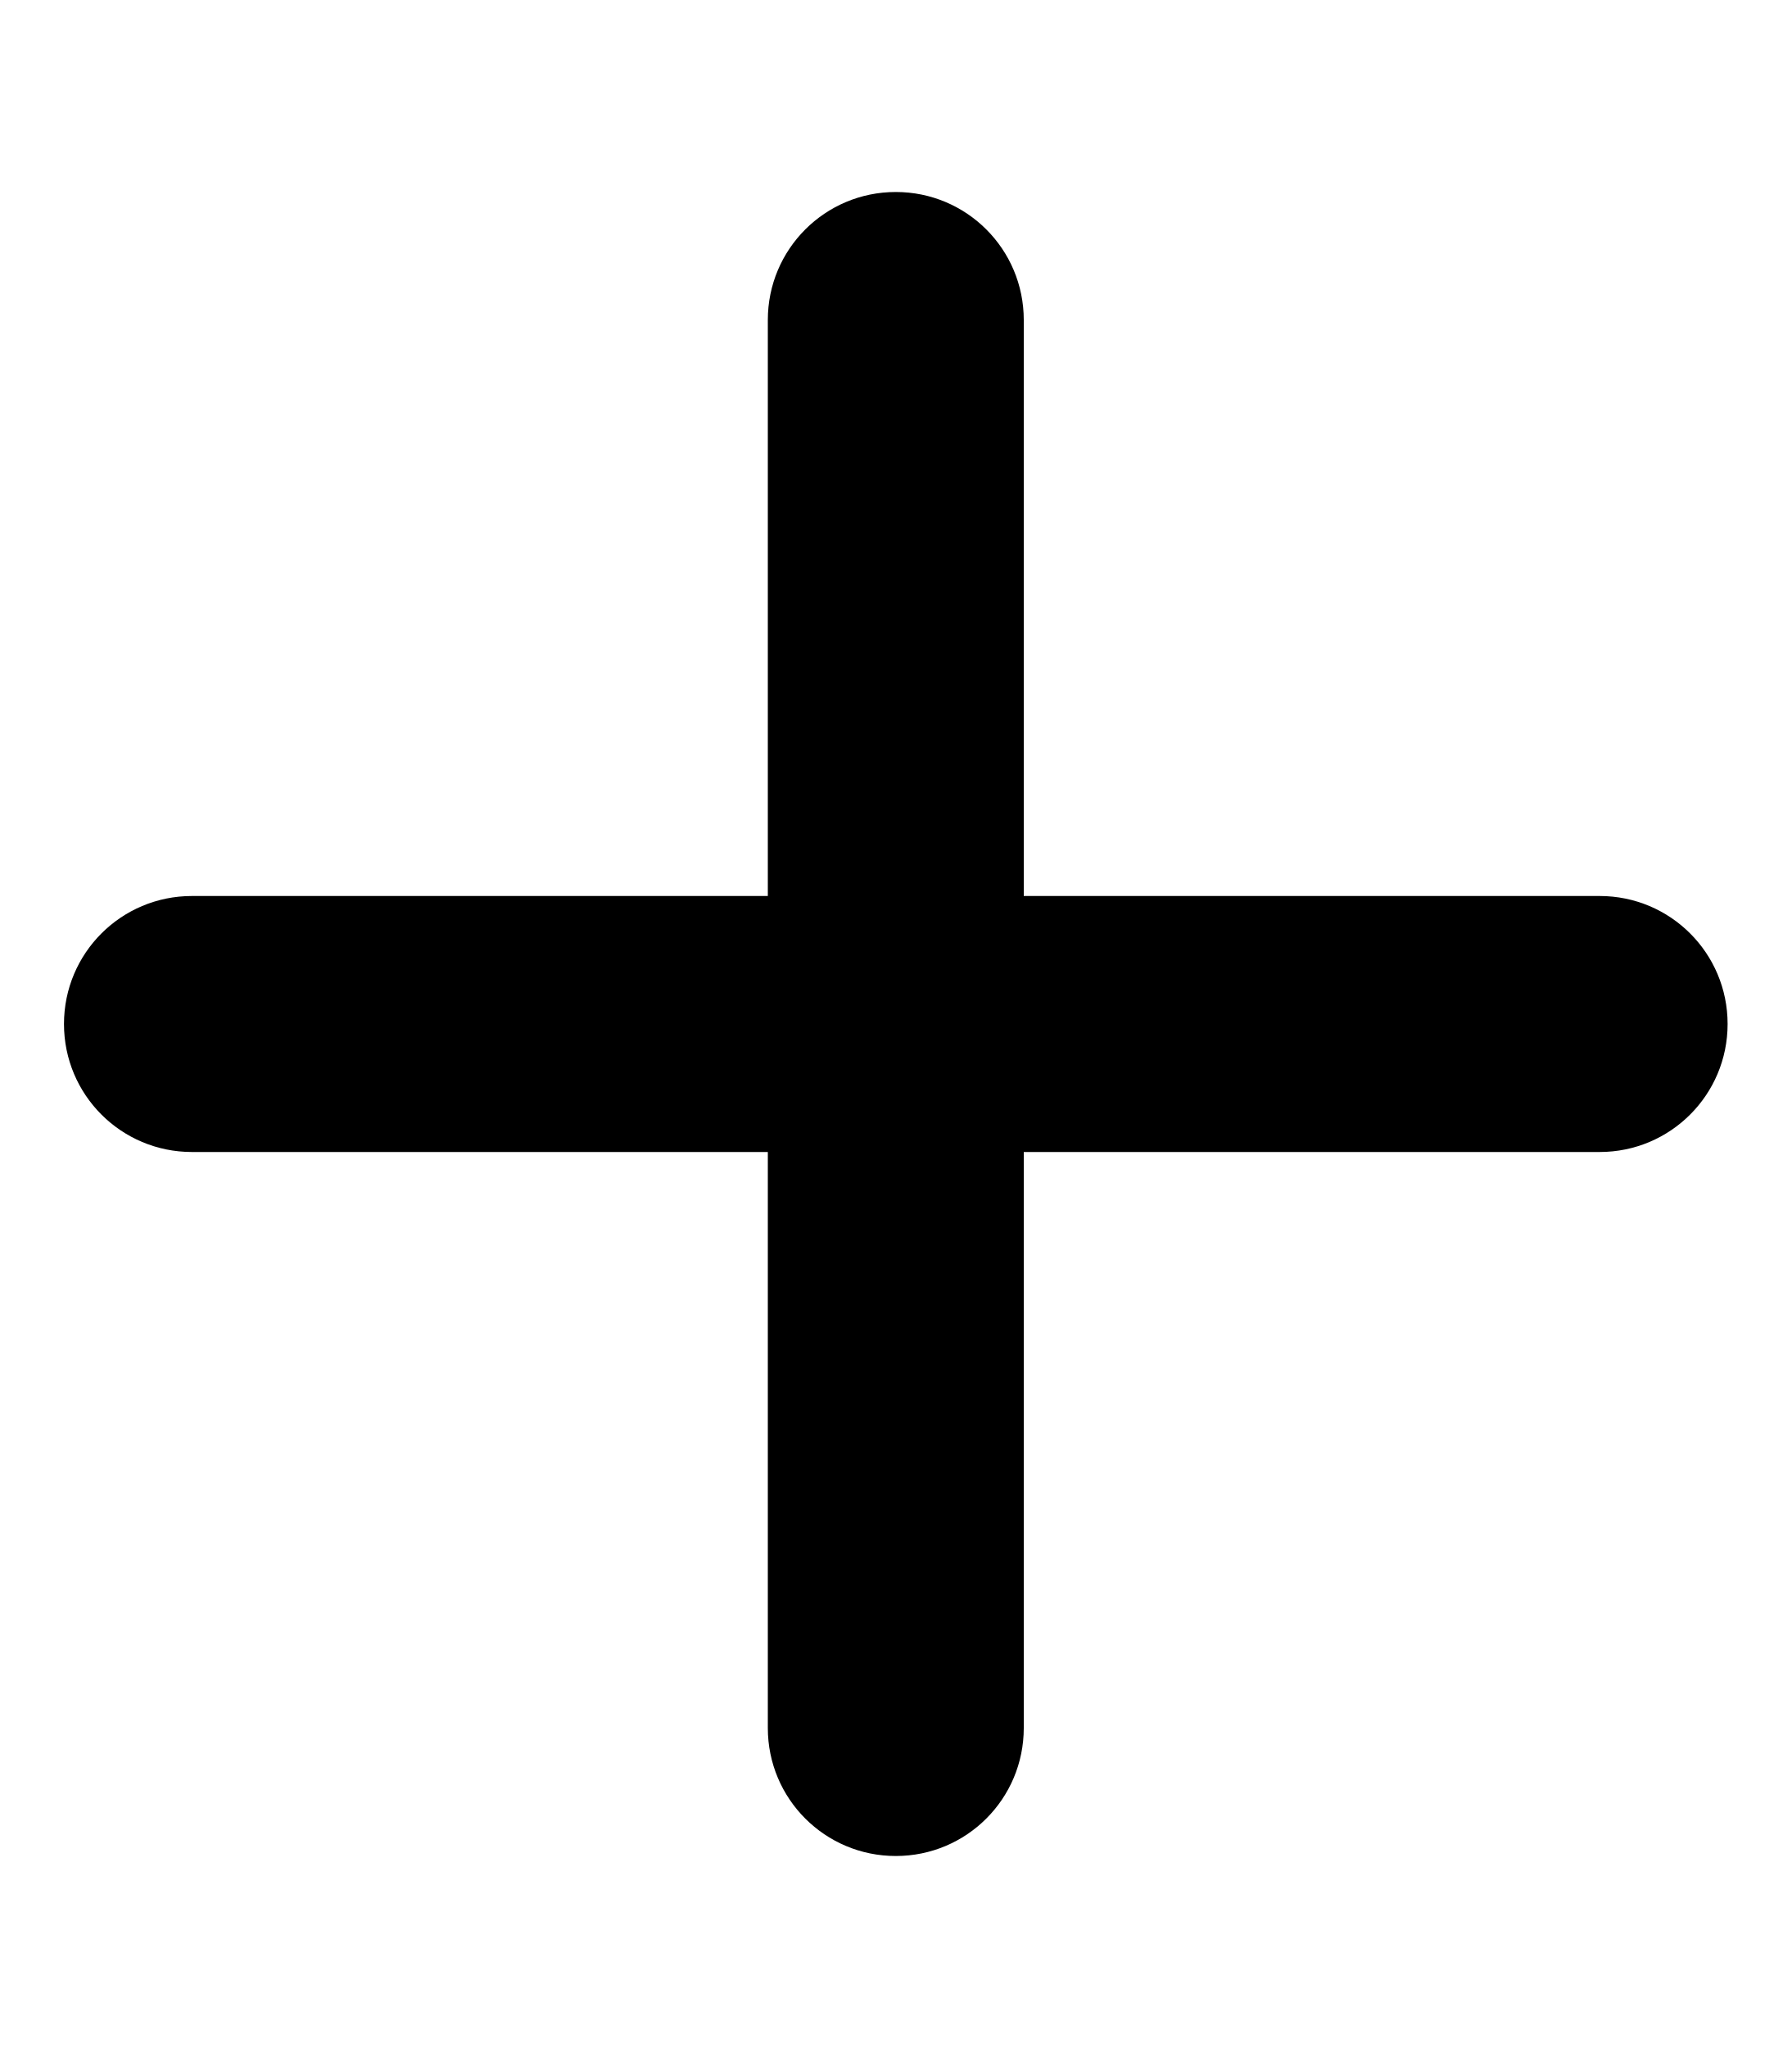
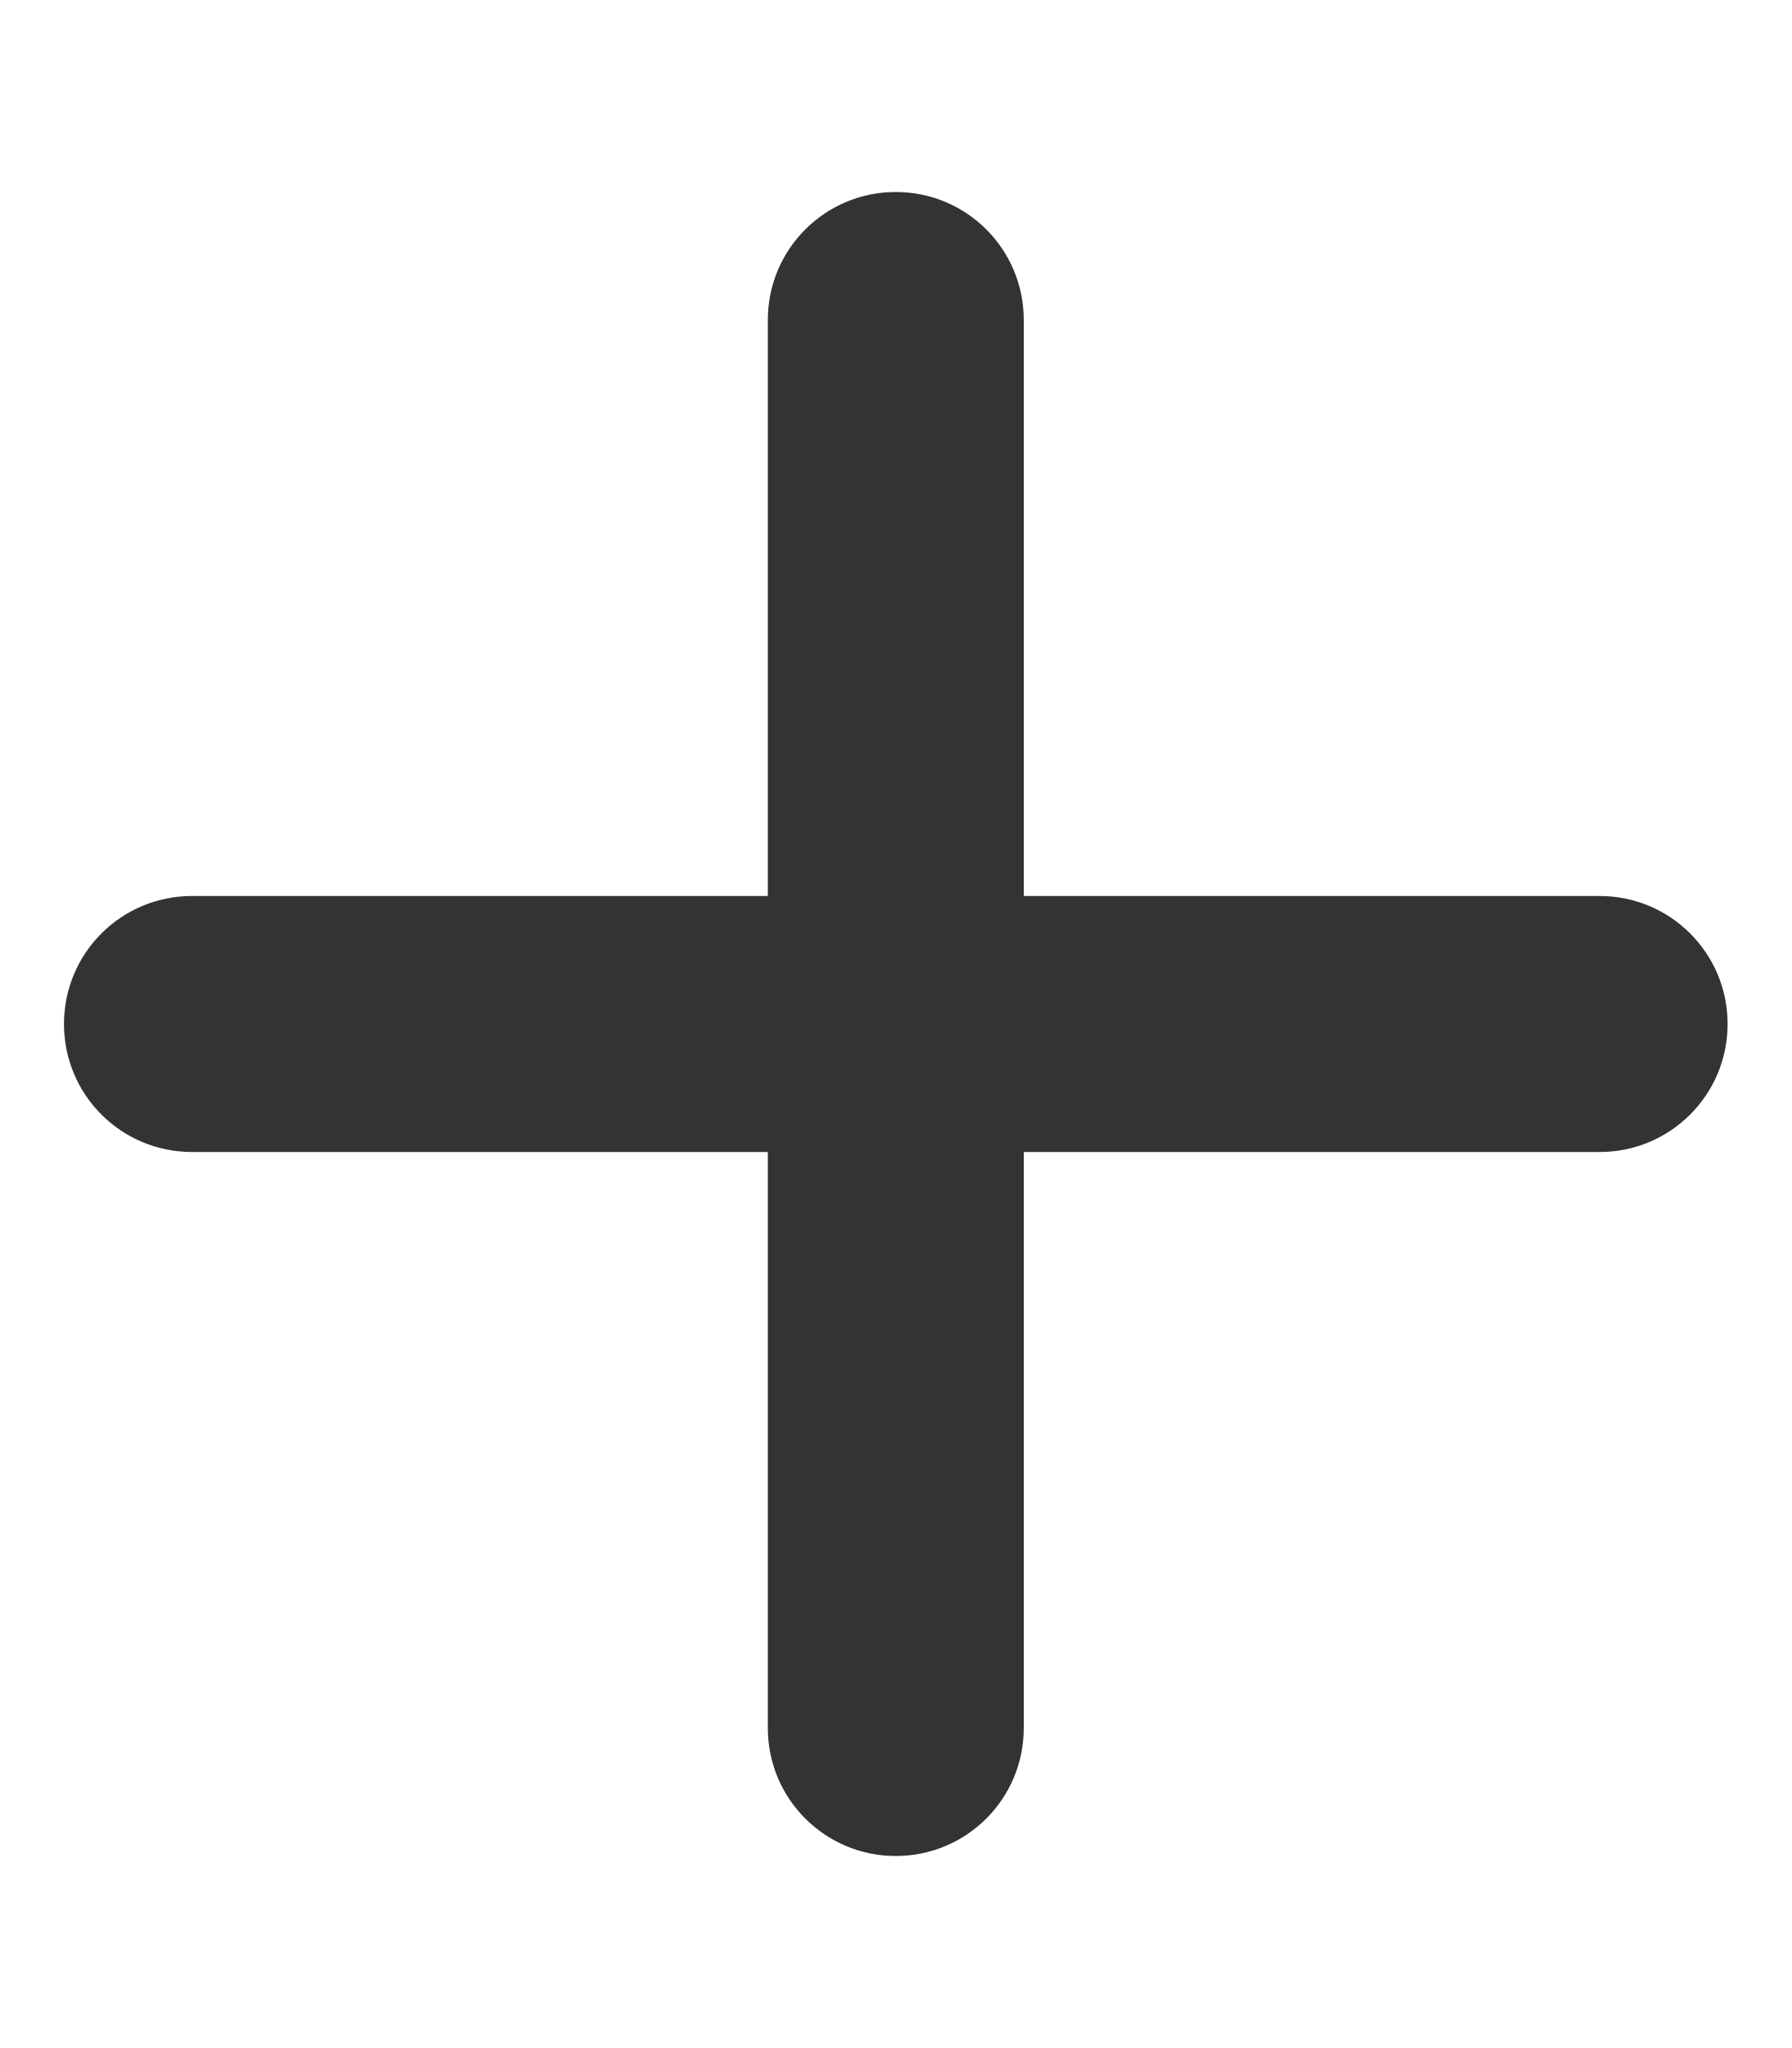
- <svg xmlns="http://www.w3.org/2000/svg" viewBox="0 0 448 512">
+ <svg xmlns="http://www.w3.org/2000/svg" viewBox="0 0 448 512" fill="#333333">
  <path d="M256 80c0-17.7-14.3-32-32-32s-32 14.3-32 32V224H48c-17.7 0-32 14.3-32 32s14.3 32 32 32H192V432c0 17.7 14.3 32 32 32s32-14.3 32-32V288H400c17.7 0 32-14.3 32-32s-14.3-32-32-32H256V80z" />
</svg>
